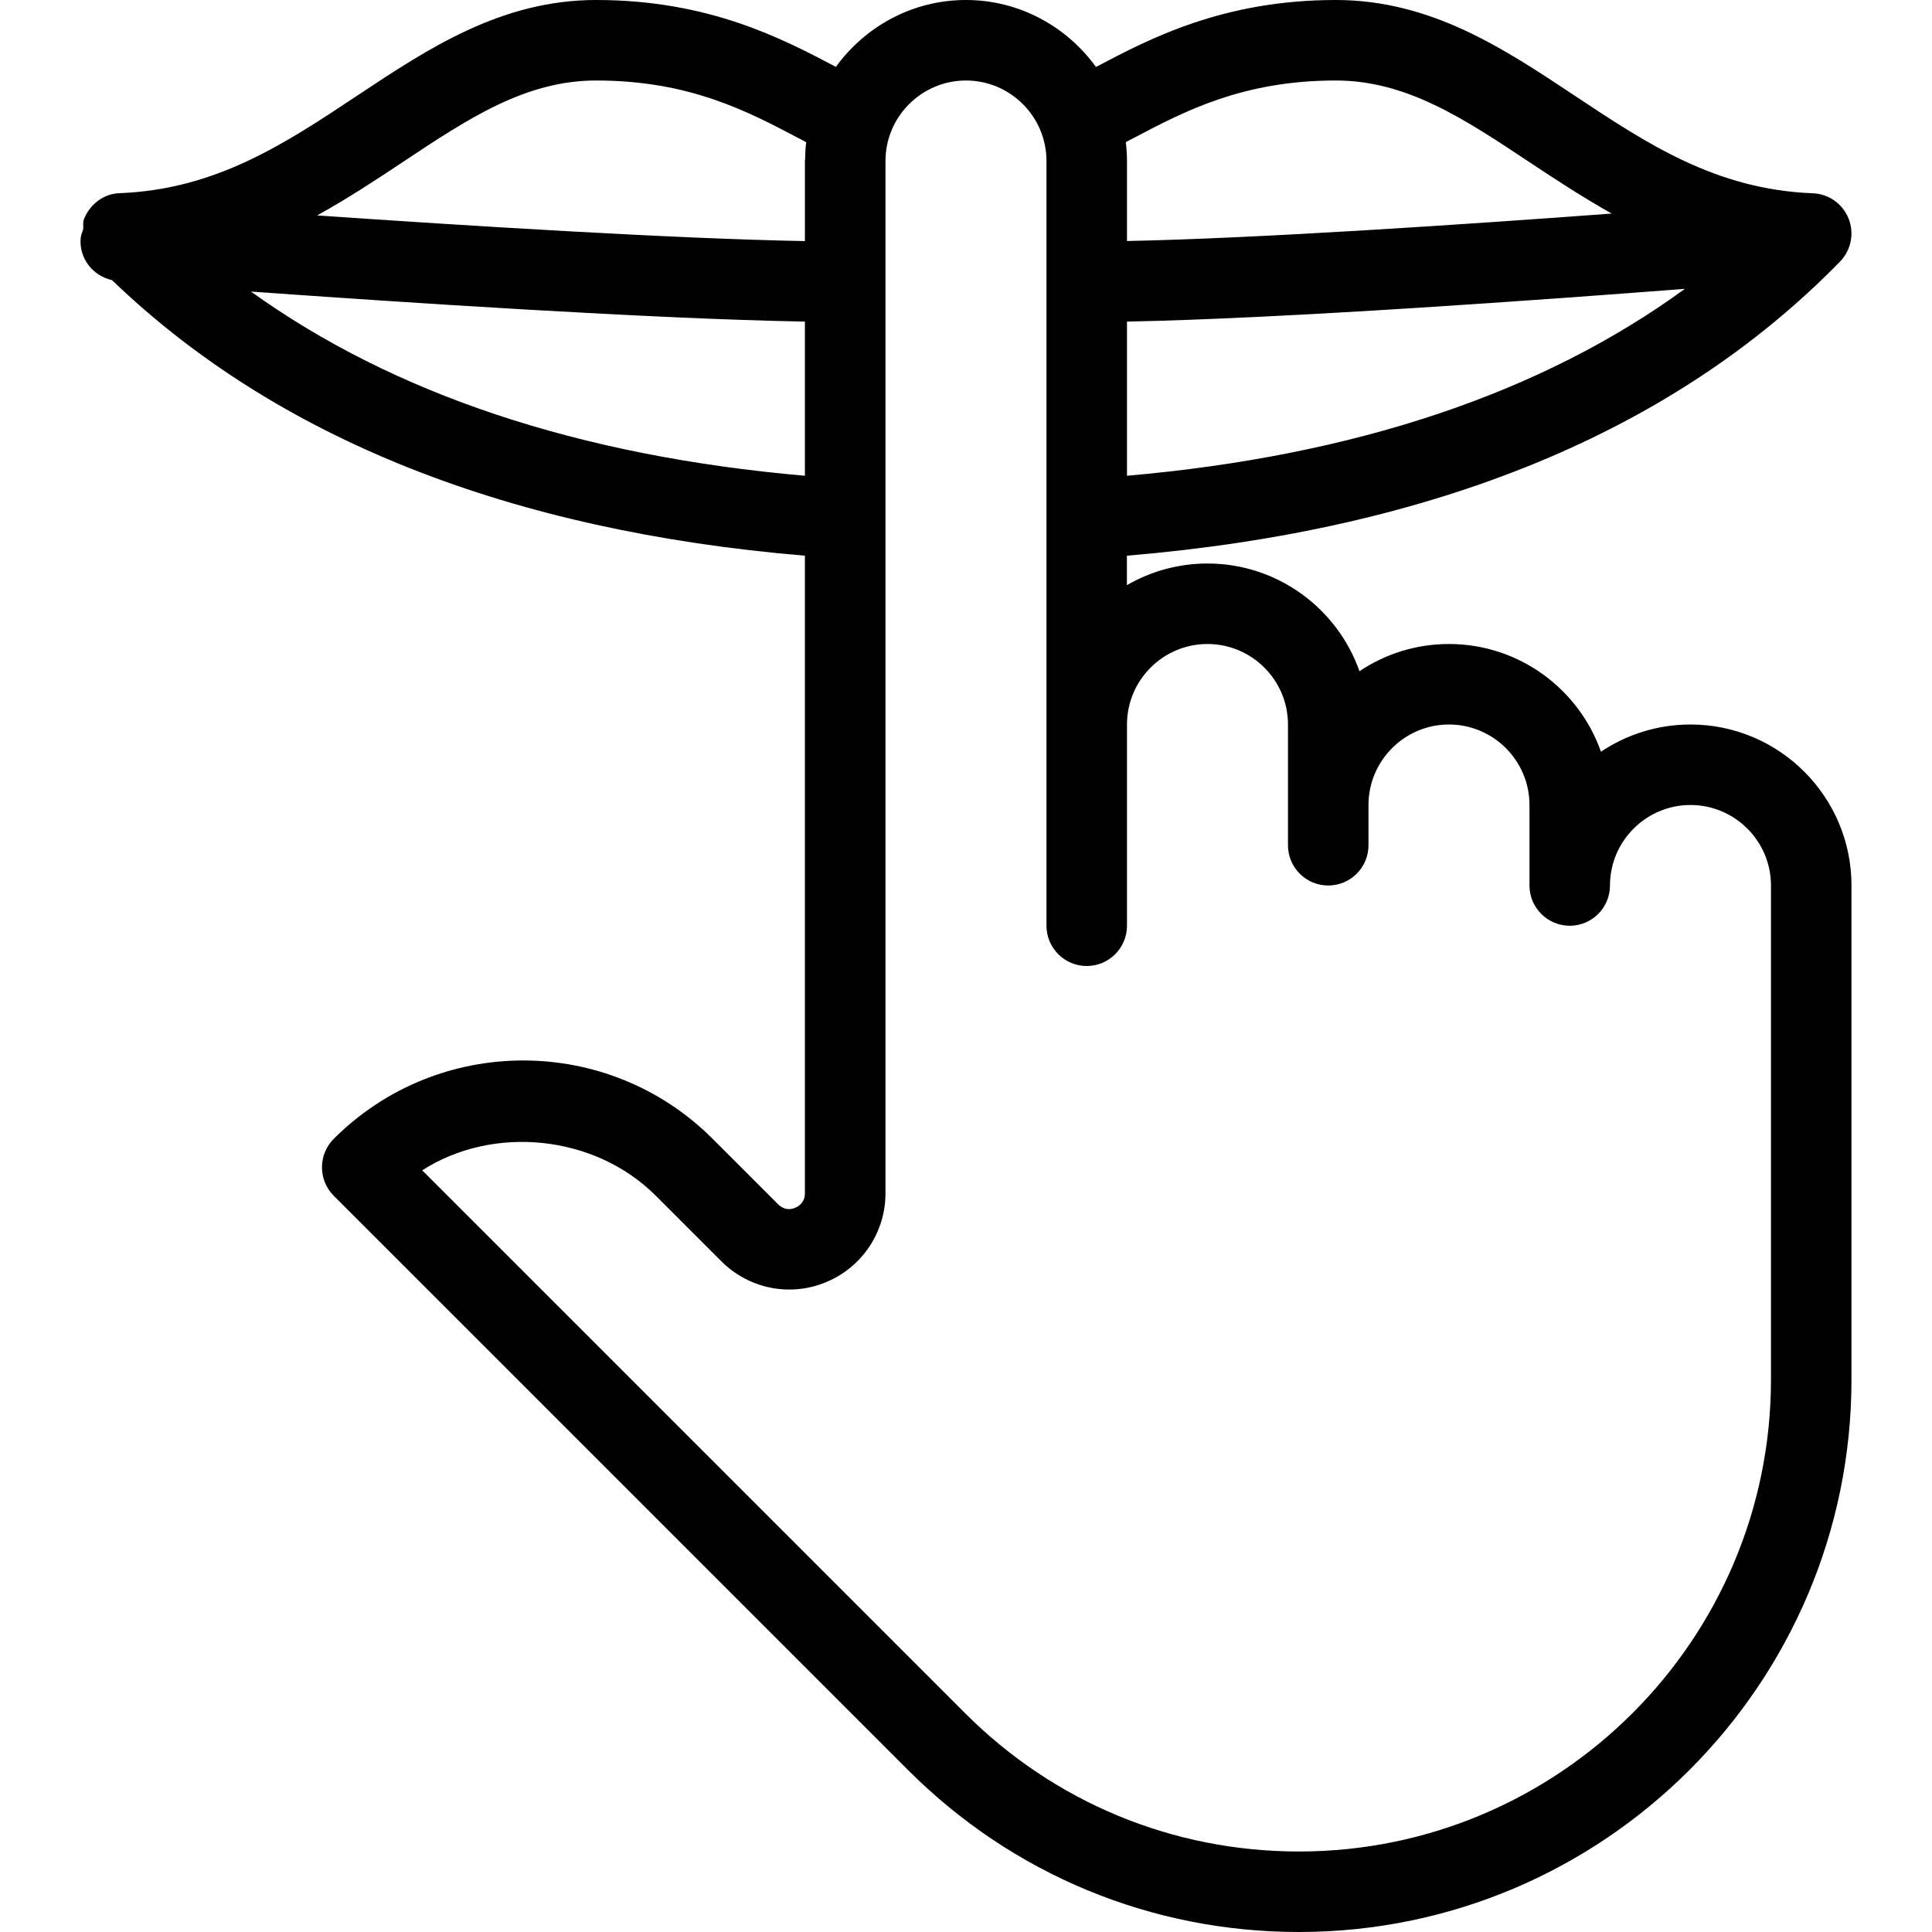
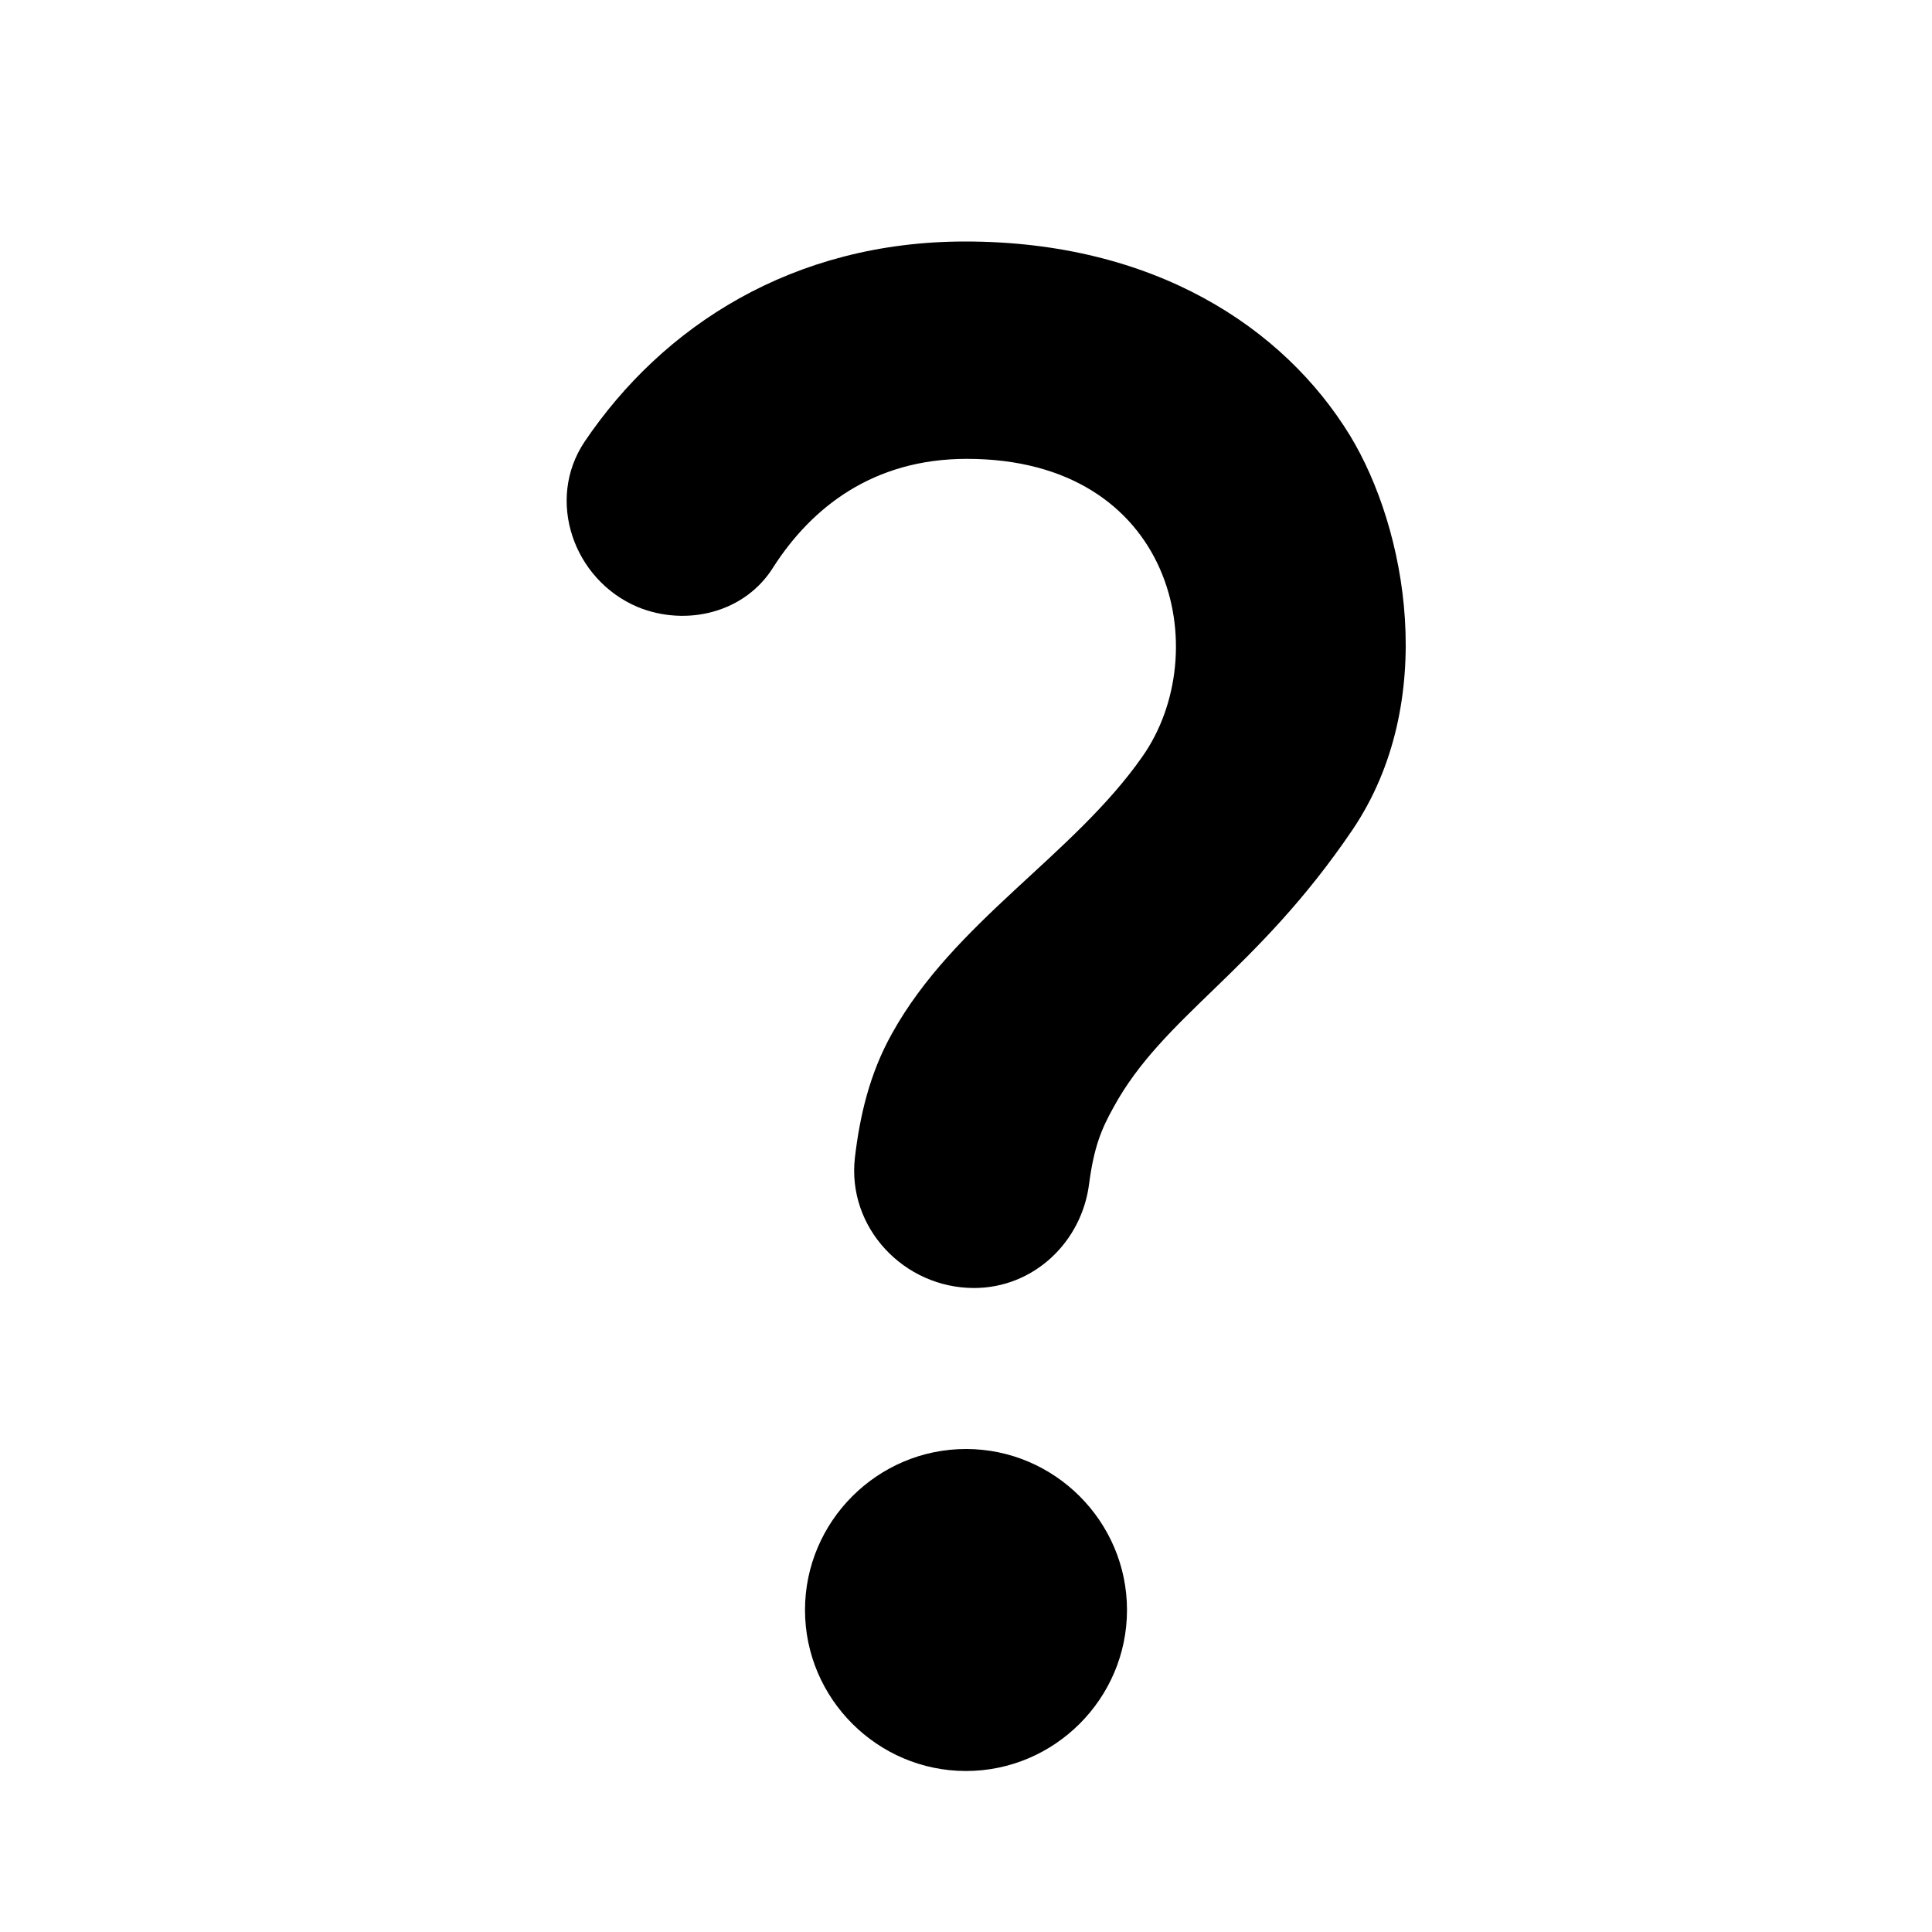
- <svg xmlns="http://www.w3.org/2000/svg" fill="#000000" height="800px" width="800px" version="1.1" id="Layer_1" viewBox="0 0 512 512" xml:space="preserve">
-   <g>
-     <g>
-       <path d="M447.996,192c-8.789,0-16.939,2.667-23.723,7.211c-5.845-16.597-21.696-28.544-40.277-28.544    c-8.789,0-16.939,2.667-23.723,7.211c-5.845-16.597-21.696-28.544-40.277-28.544c-7.765,0-15.061,2.091-21.355,5.739v-7.808    c81.301-6.805,144.896-32.768,188.992-77.952c2.923-3.008,3.819-7.488,2.261-11.392c-1.557-3.904-5.269-6.549-9.493-6.699    c-25.664-1.003-43.883-13.099-63.168-25.92C398.524,12.864,379.196,0,354.001,0c-29.867,0-49.344,10.24-63.552,17.749    C282.684,7.04,270.161,0,255.974,0c-14.187,0-26.709,7.04-34.453,17.728C207.292,10.219,187.836,0,157.99,0    c-25.173,0-44.523,12.864-63.232,25.28C75.473,38.101,57.254,50.219,31.59,51.2c-4.224,0.171-7.787,2.987-9.344,6.891    c-0.341,0.875-0.107,1.813-0.213,2.731c-0.256,0.768-0.597,1.493-0.661,2.347c-0.427,5.355,3.243,9.92,8.32,11.072    c43.563,41.941,105.259,66.453,183.616,73.024v168.96c0,2.411-1.6,3.435-2.56,3.84c-0.939,0.427-2.773,0.811-4.523-0.896    l-17.365-17.365c-27.691-27.691-72.725-27.691-100.416,0c-4.16,4.16-4.16,10.923,0,15.083L240.678,469.12    C268.348,496.768,305.126,512,344.23,512c80.747,0,146.432-65.685,146.432-146.432V234.667    C490.662,211.136,471.526,192,447.996,192z M298.662,126.08V85.227c41.941-0.811,111.488-5.867,147.861-8.683    C408.721,104.085,359.27,120.789,298.662,126.08z M300.326,36.629c13.611-7.168,29.035-15.296,53.675-15.296    c18.752,0,33.899,10.069,51.435,21.717c6.805,4.523,13.995,9.216,21.675,13.547c-37.952,2.816-93.419,6.571-128.448,7.275V42.667    c0-1.664-0.107-3.328-0.32-4.992C299.004,37.333,299.644,36.971,300.326,36.629z M106.556,43.072    c17.536-11.669,32.683-21.739,51.435-21.739c24.64,0,40.064,8.128,53.696,15.317c0.661,0.341,1.323,0.683,1.963,1.024    c-0.192,1.472-0.256,2.923-0.277,4.395c0,0.213-0.064,0.384-0.064,0.597v21.227c-34.709-0.64-89.173-4.032-129.259-6.805    C92.07,52.651,99.494,47.765,106.556,43.072z M66.513,77.269c40.533,2.901,106.347,7.232,146.795,7.957v40.853    C153.382,120.853,104.337,104.448,66.513,77.269z M469.329,365.568c0,68.992-56.107,125.099-125.099,125.099    c-33.408,0-64.832-13.013-88.448-36.629L111.889,310.144c18.816-12.075,45.696-9.472,61.909,6.741l17.365,17.365    c7.317,7.317,18.261,9.515,27.776,5.525c9.536-3.968,15.723-13.205,15.723-23.552V137.579V42.667    c0-11.755,9.579-21.333,21.333-21.333s21.333,9.579,21.333,21.333v94.912v107.755c0,5.888,4.779,10.667,10.667,10.667    s10.667-4.779,10.667-10.667V192c0-11.755,9.579-21.333,21.333-21.333s21.333,9.579,21.333,21.333v32    c0,5.888,4.779,10.667,10.667,10.667c5.888,0,10.667-4.779,10.667-10.667v-10.667c0-11.755,9.579-21.333,21.333-21.333    c11.755,0,21.333,9.579,21.333,21.333v21.333c0,5.888,4.779,10.667,10.667,10.667c5.888,0,10.667-4.779,10.667-10.667    c0-11.755,9.579-21.333,21.333-21.333c11.755,0,21.333,9.579,21.333,21.333V365.568z" />
-     </g>
-   </g>
+ <svg xmlns="http://www.w3.org/2000/svg" width="24" height="24" viewBox="0 0 24 24" fill="none">
+   <path d="M7.92 7.54C7.12 7.2 6.78 6.21 7.26 5.49C8.23 4.05 9.85 3 11.99 3C14.34 3 15.95 4.07 16.77 5.41C17.47 6.56 17.88 8.71 16.8 10.31C15.6 12.08 14.45 12.62 13.83 13.76C13.68 14.03 13.59 14.25 13.53 14.7C13.44 15.43 12.84 16 12.1 16C11.23 16 10.52 15.25 10.62 14.38C10.68 13.87 10.8 13.34 11.08 12.84C11.85 11.45 13.33 10.63 14.19 9.4C15.1 8.11 14.59 5.7 12.01 5.7C10.84 5.7 10.08 6.31 9.61 7.04C9.26 7.61 8.53 7.79 7.92 7.54ZM14 20C14 21.1 13.1 22 12 22C10.9 22 10 21.1 10 20C10 18.9 10.9 18 12 18C13.1 18 14 18.9 14 20Z" fill="black" />
</svg>
